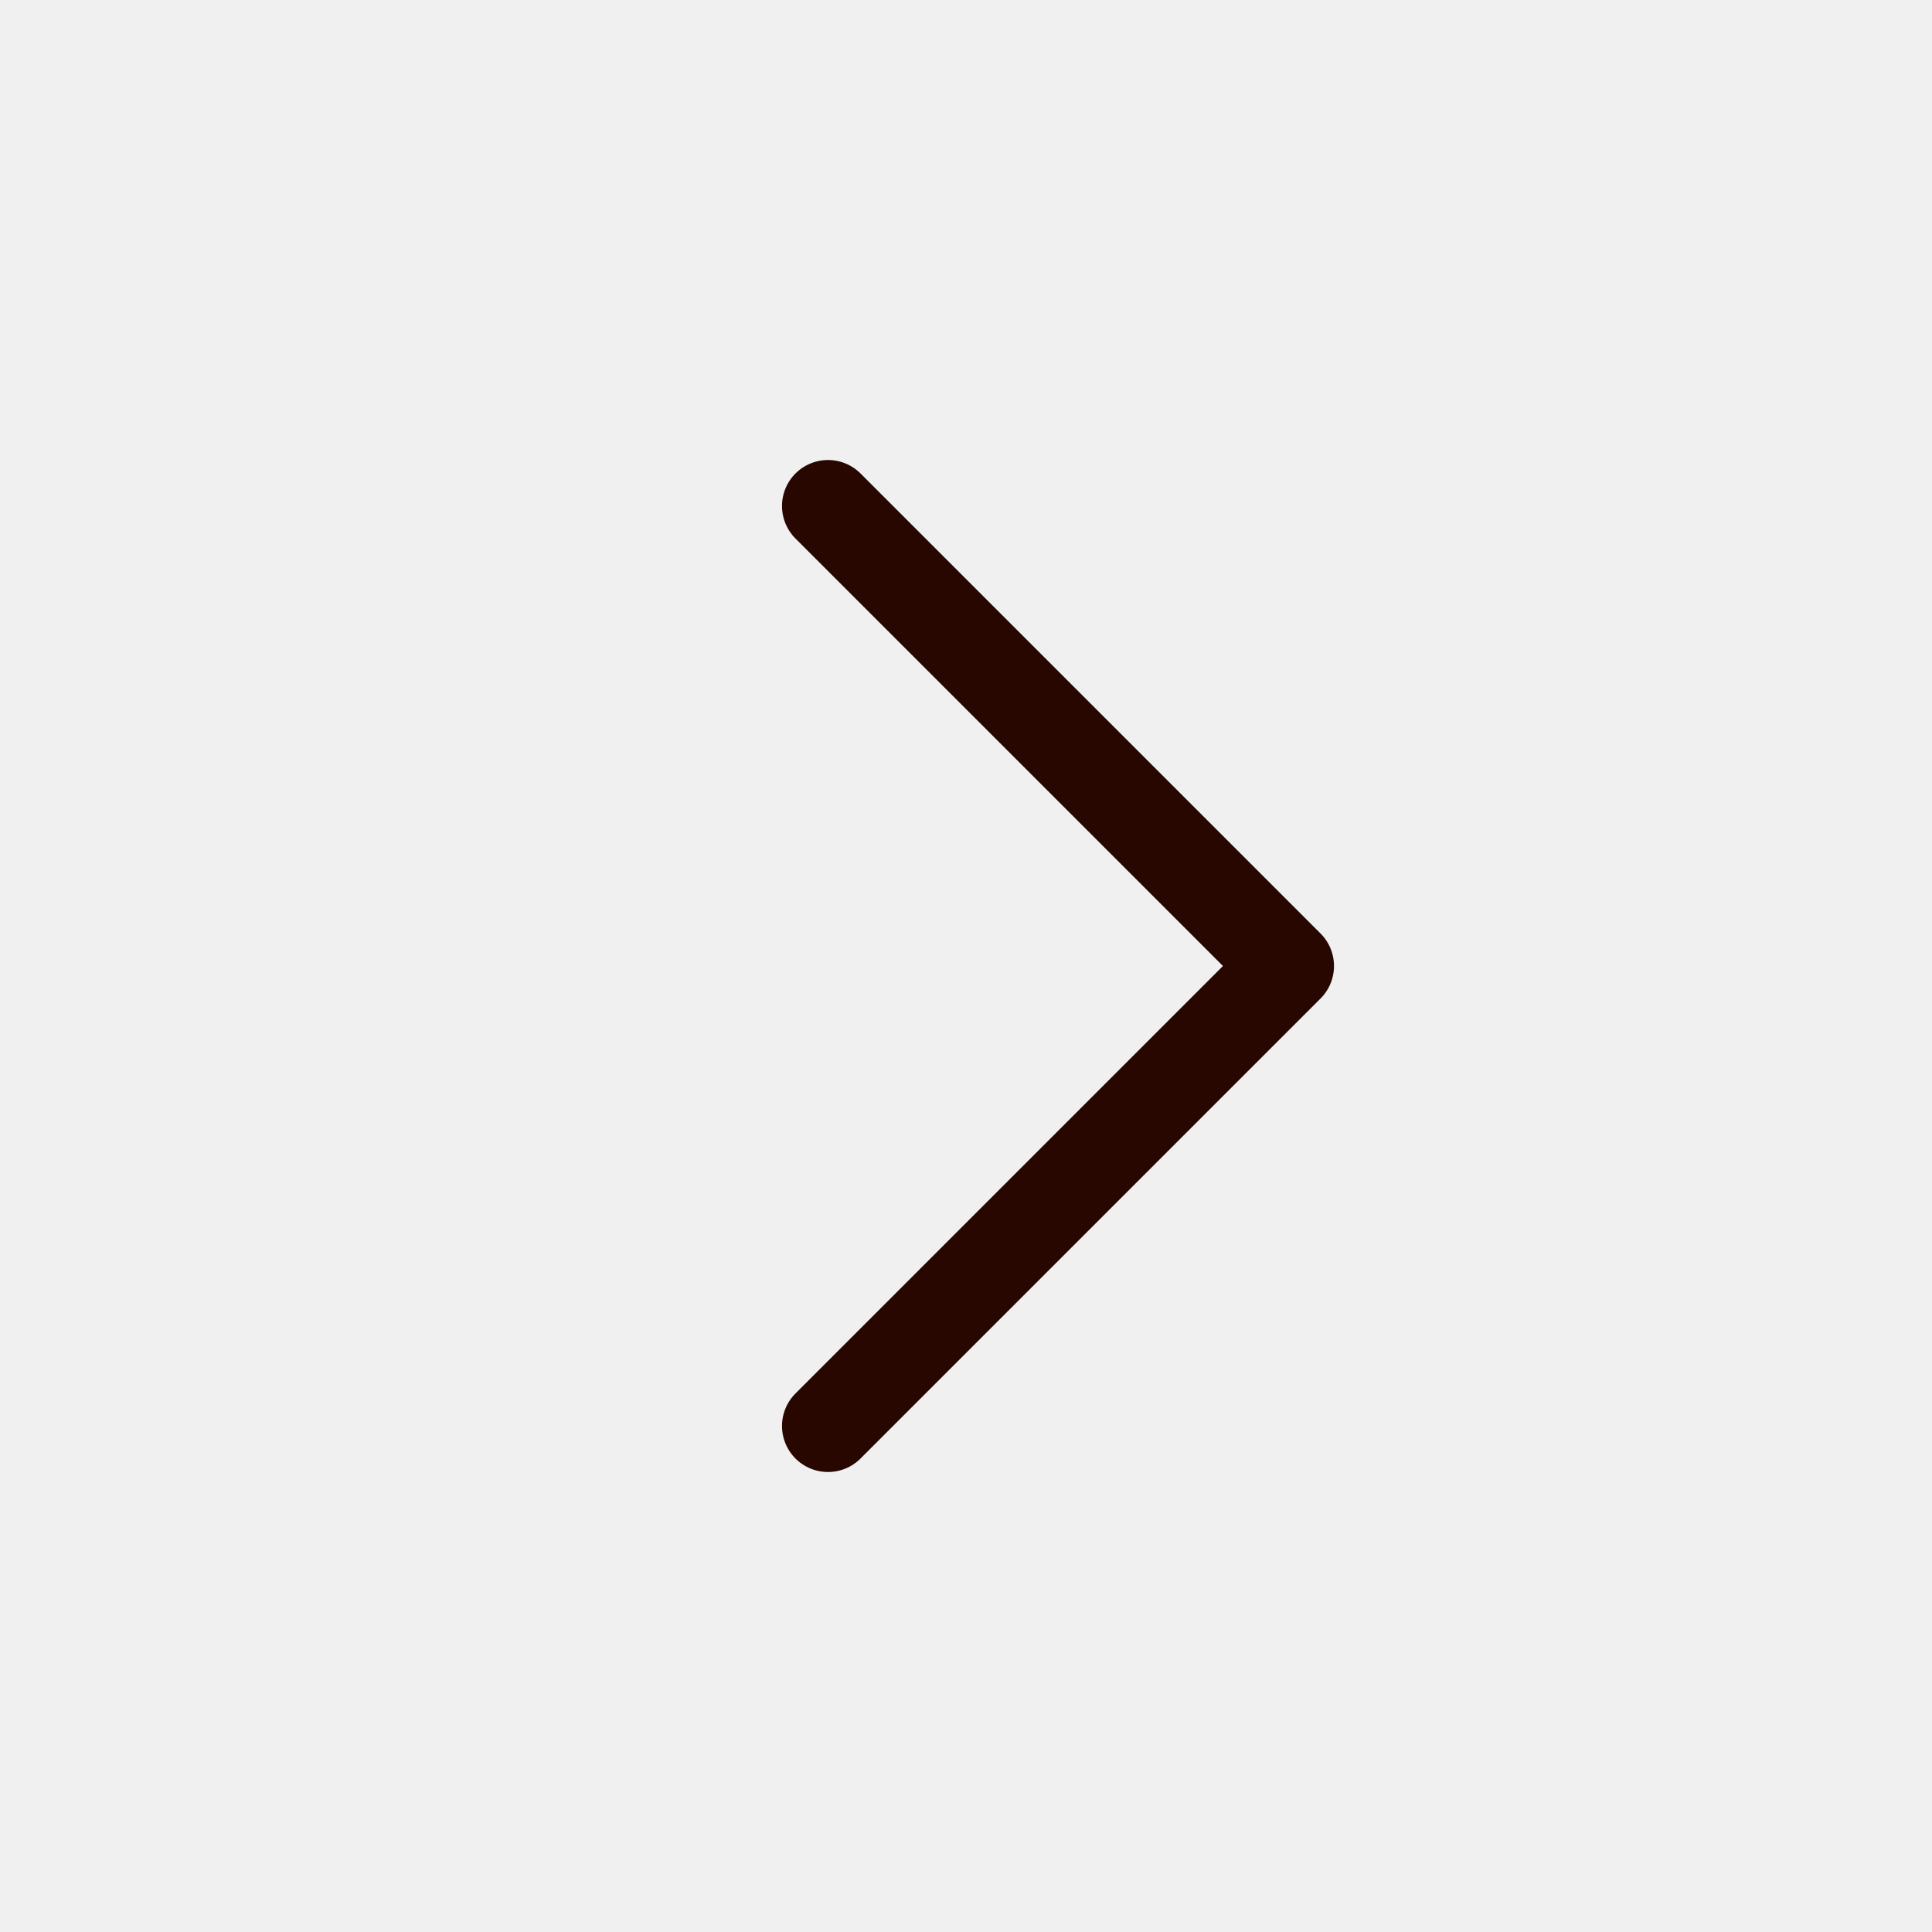
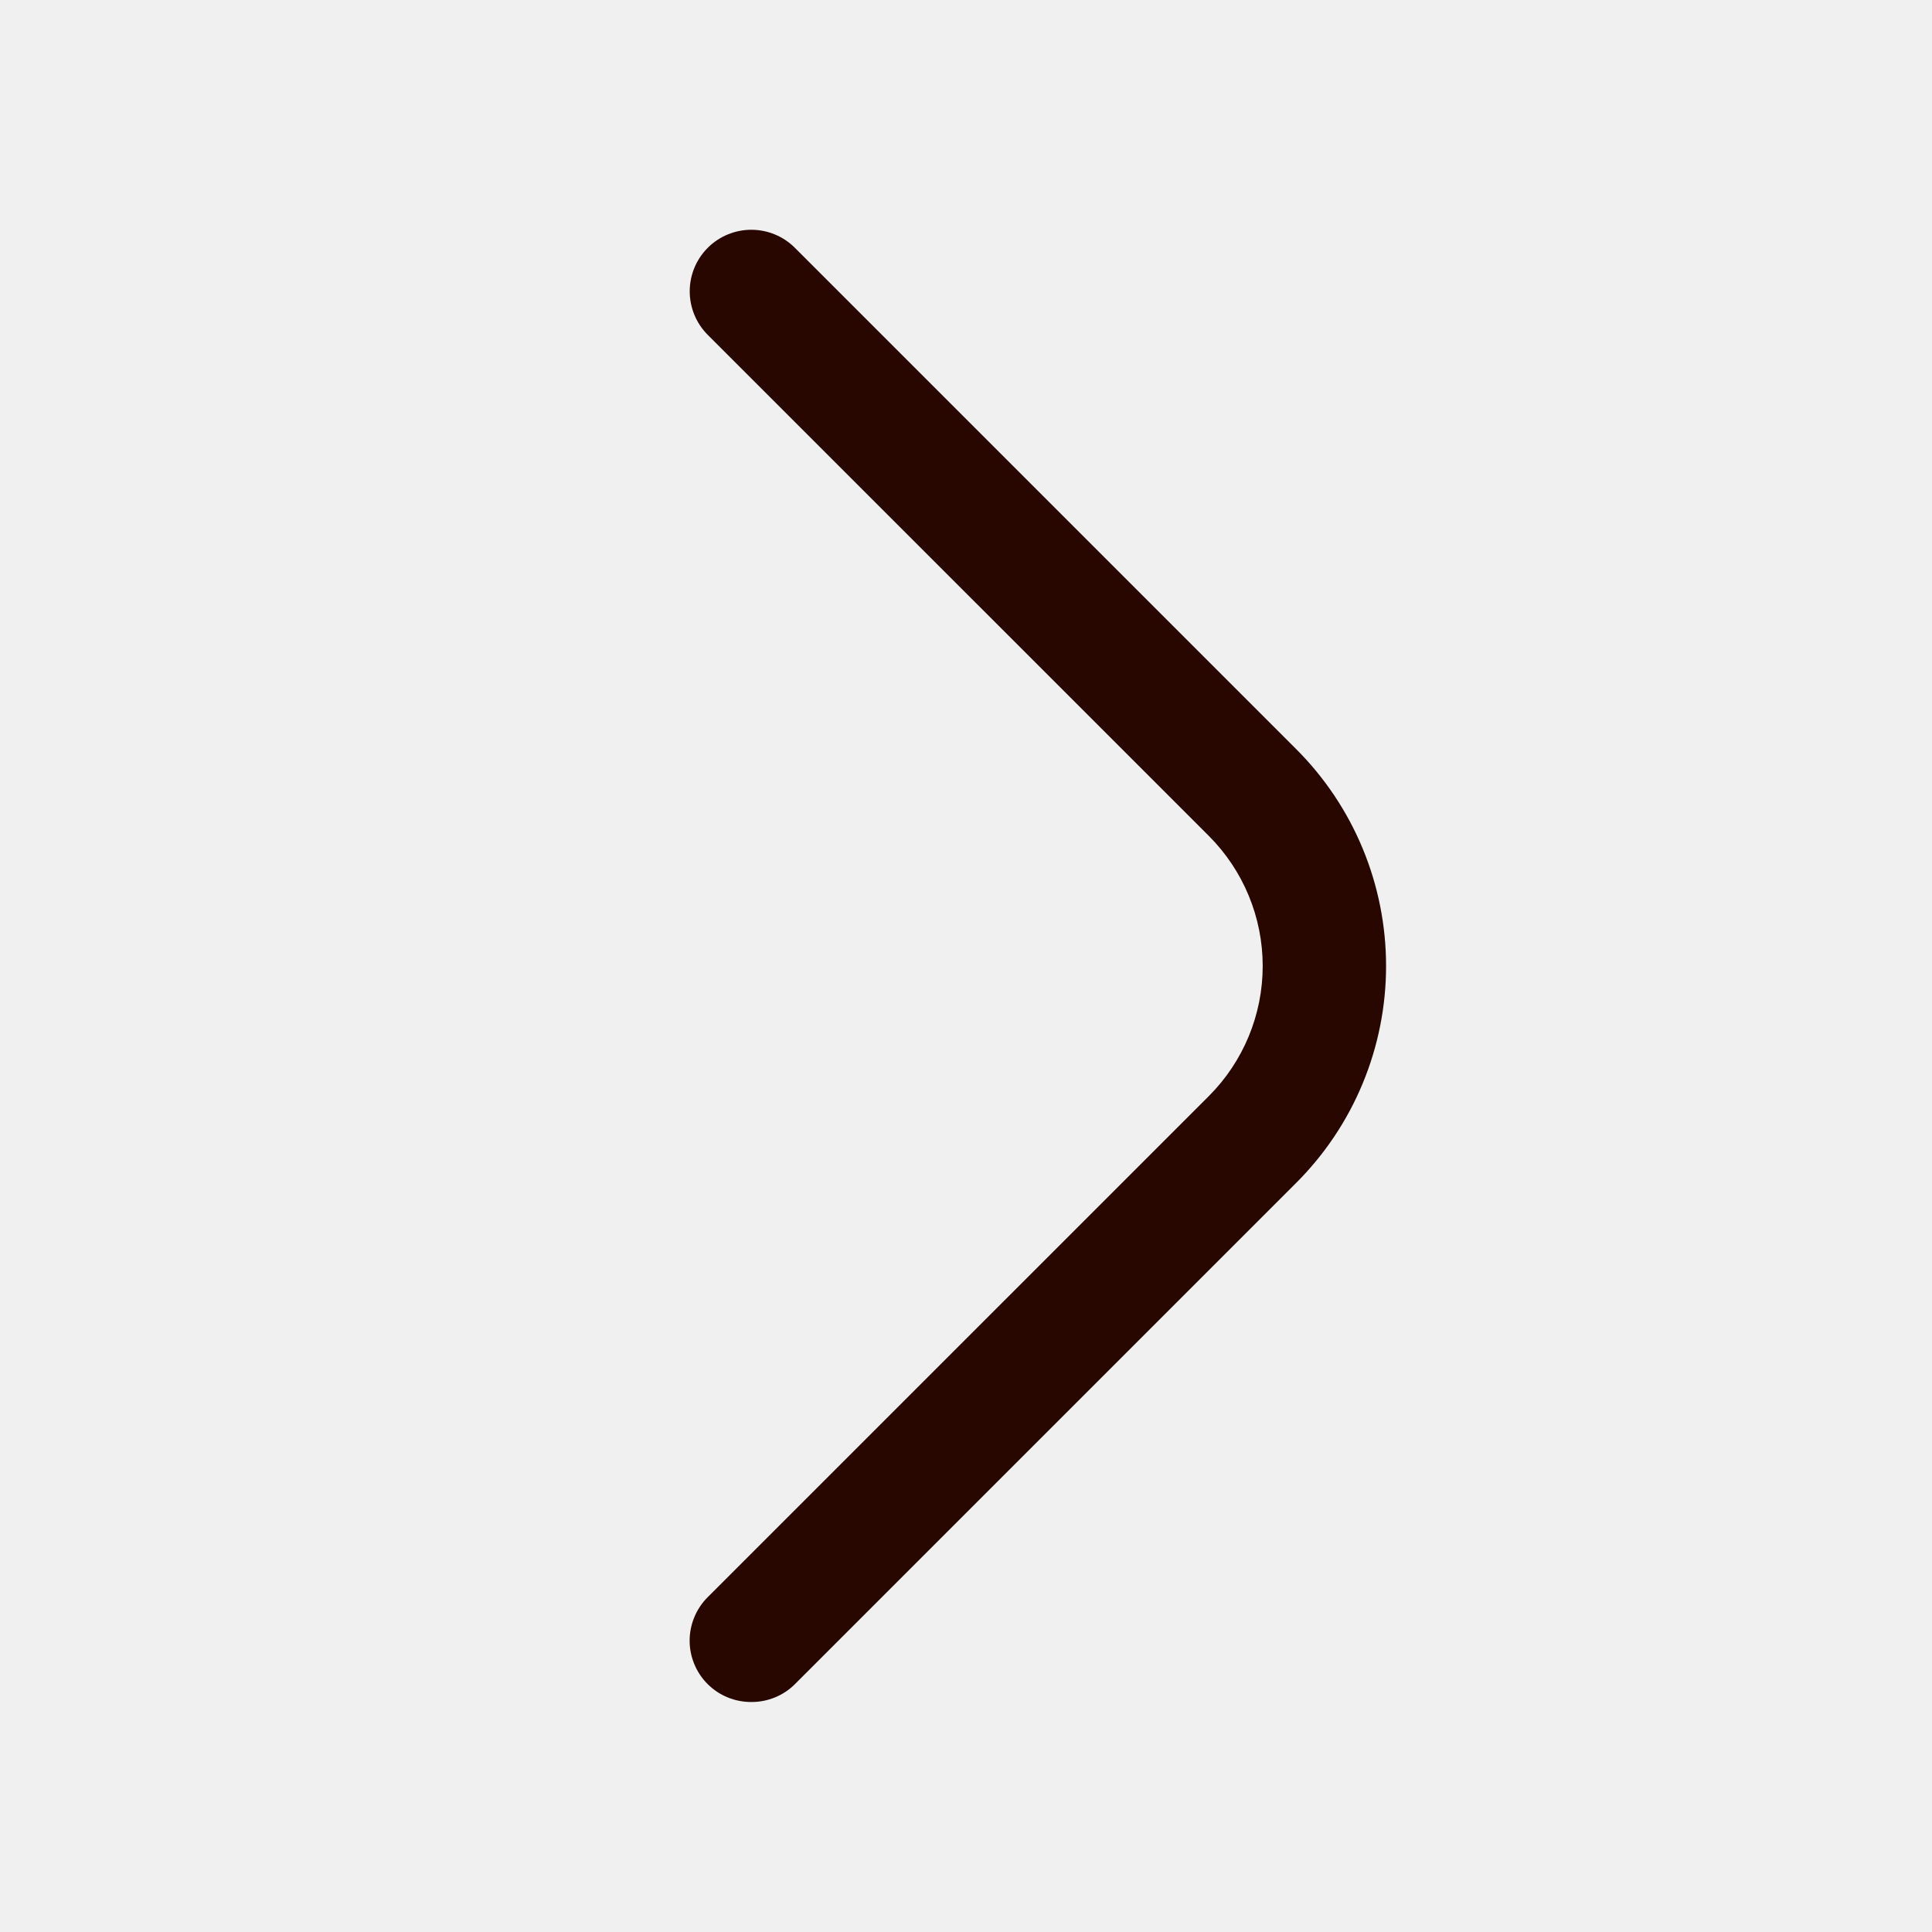
<svg xmlns="http://www.w3.org/2000/svg" width="42" height="42" viewBox="0 0 42 42" fill="none">
-   <path d="M18 11L28 21L18 31" stroke-width="2" stroke-linecap="round" stroke-linejoin="round" stroke="#270700" />
+   <g clip-path="url(#clip0_176_5061)">
+     <path d="M16.333 37C16.158 37.001 15.984 36.967 15.821 36.901C15.659 36.835 15.511 36.737 15.386 36.613C15.261 36.489 15.162 36.342 15.095 36.179C15.027 36.017 14.992 35.843 14.992 35.667C14.992 35.491 15.027 35.316 15.095 35.154C15.162 34.992 15.261 34.844 15.386 34.72L26.28 23.827C27.029 23.077 27.45 22.06 27.45 21C27.45 19.94 27.029 18.923 26.28 18.173L15.386 7.28C15.135 7.029 14.994 6.688 14.994 6.333C14.994 5.978 15.135 5.638 15.386 5.387C15.637 5.136 15.978 4.995 16.333 4.995C16.688 4.995 17.029 5.136 17.28 5.387L28.173 16.28C28.794 16.899 29.287 17.635 29.623 18.445C29.959 19.255 30.132 20.123 30.132 21C30.132 21.877 29.959 22.745 29.623 23.555C29.287 24.365 28.794 25.101 28.173 25.72L17.28 36.613C17.155 36.737 17.008 36.835 16.845 36.901C16.683 36.967 16.509 37.001 16.333 37Z" fill="#270700" />
+   </g>
+   <defs>
+     <clipPath id="clip0_176_5061">
+       <rect width="32" height="32" fill="white" transform="translate(7 5)" />
+     </clipPath>
+   </defs>
</svg>
